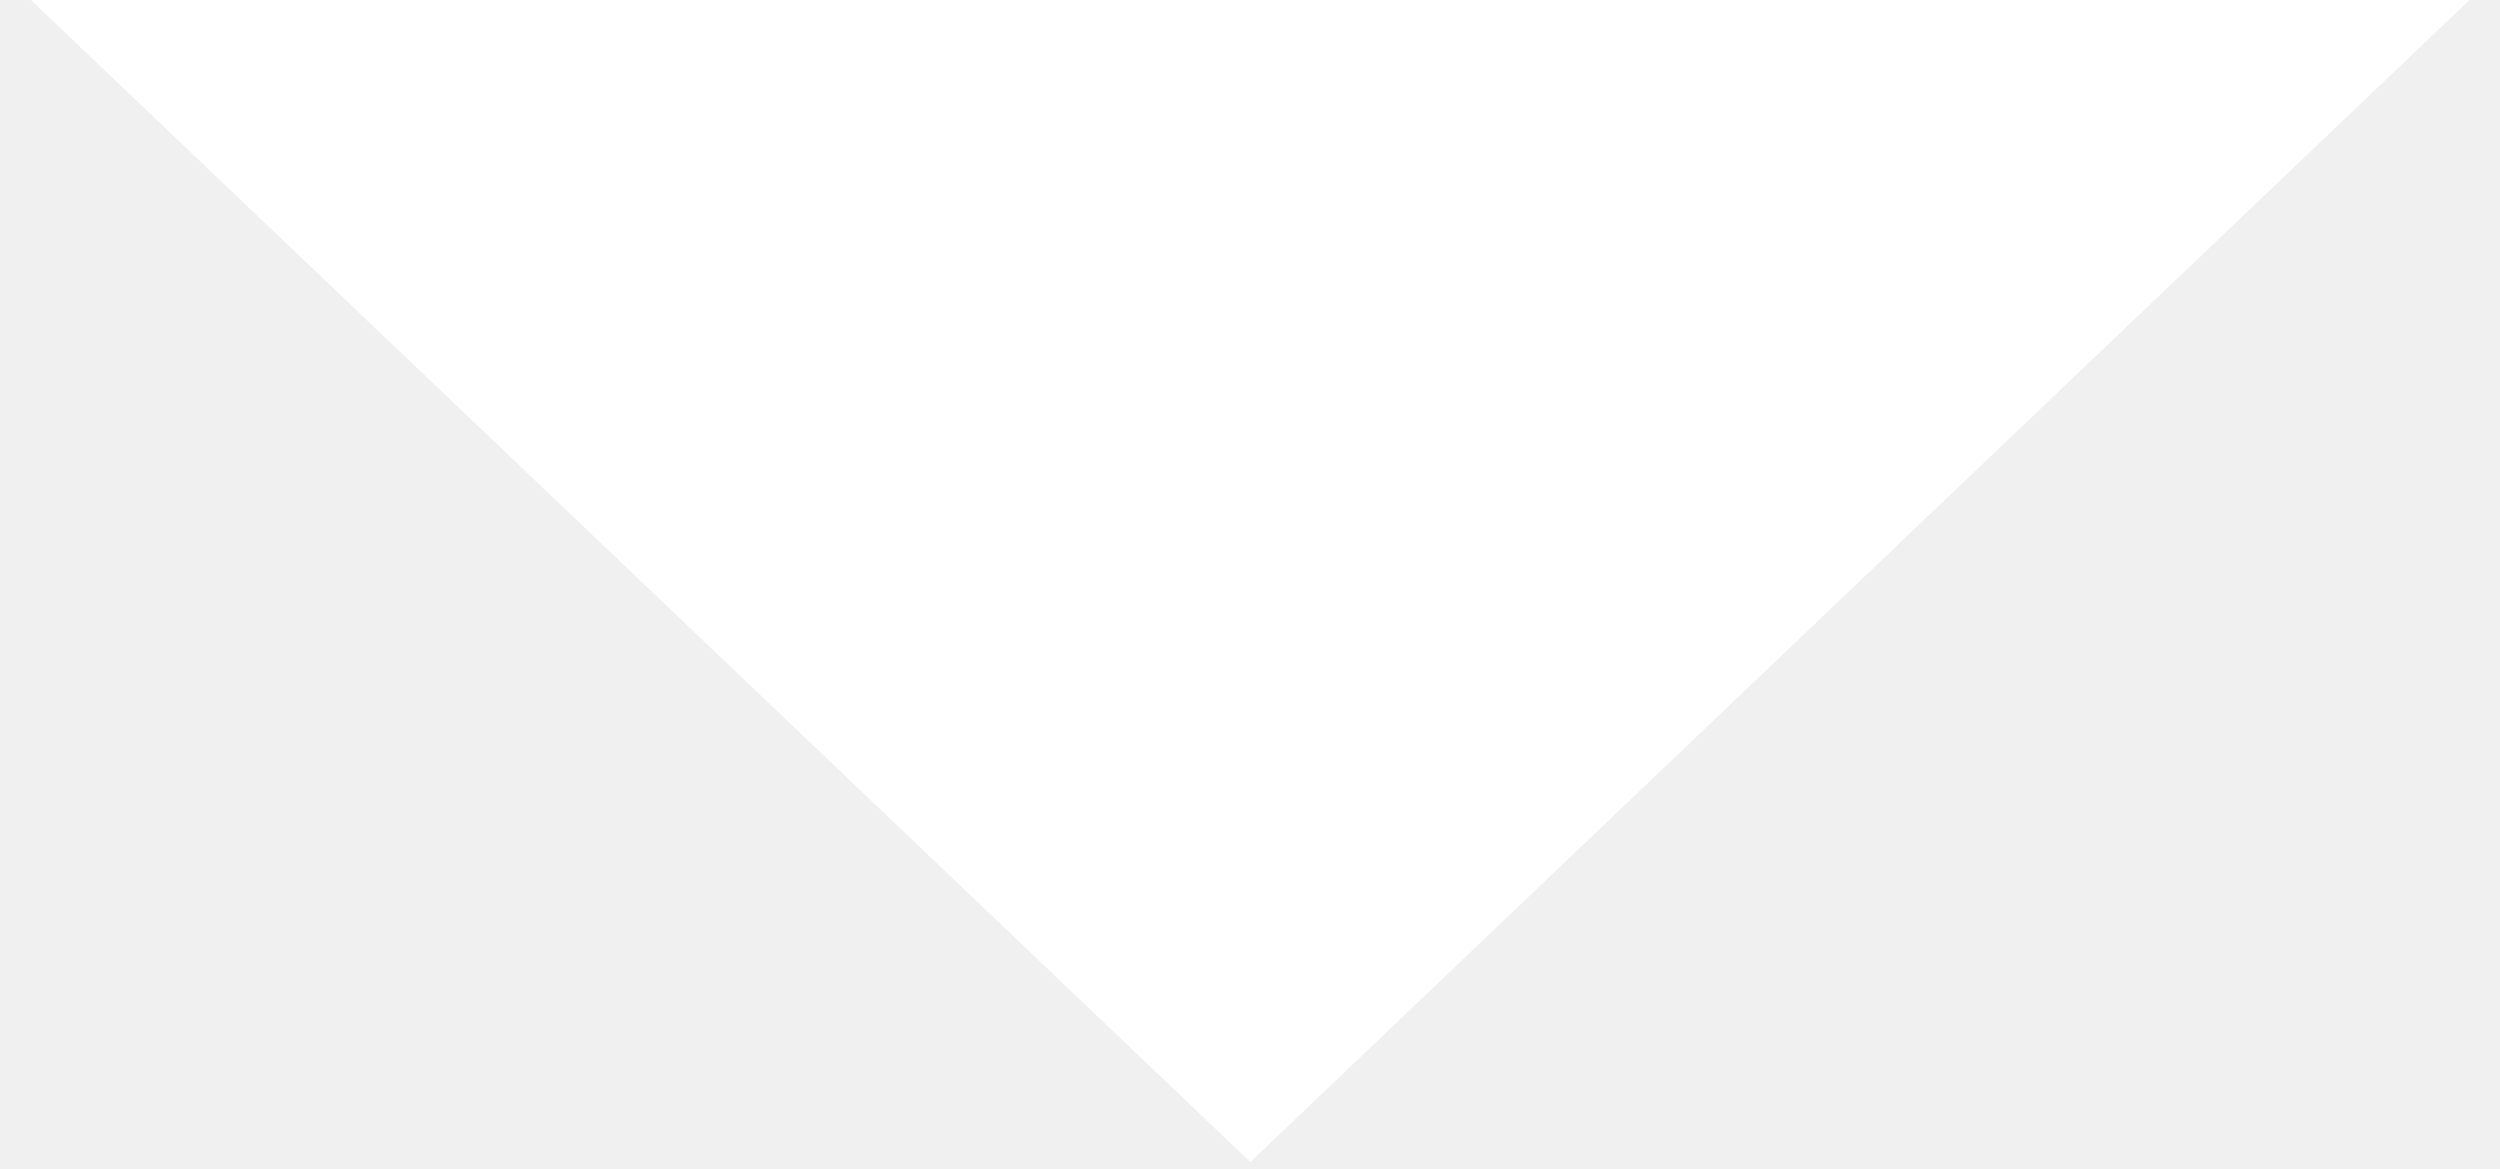
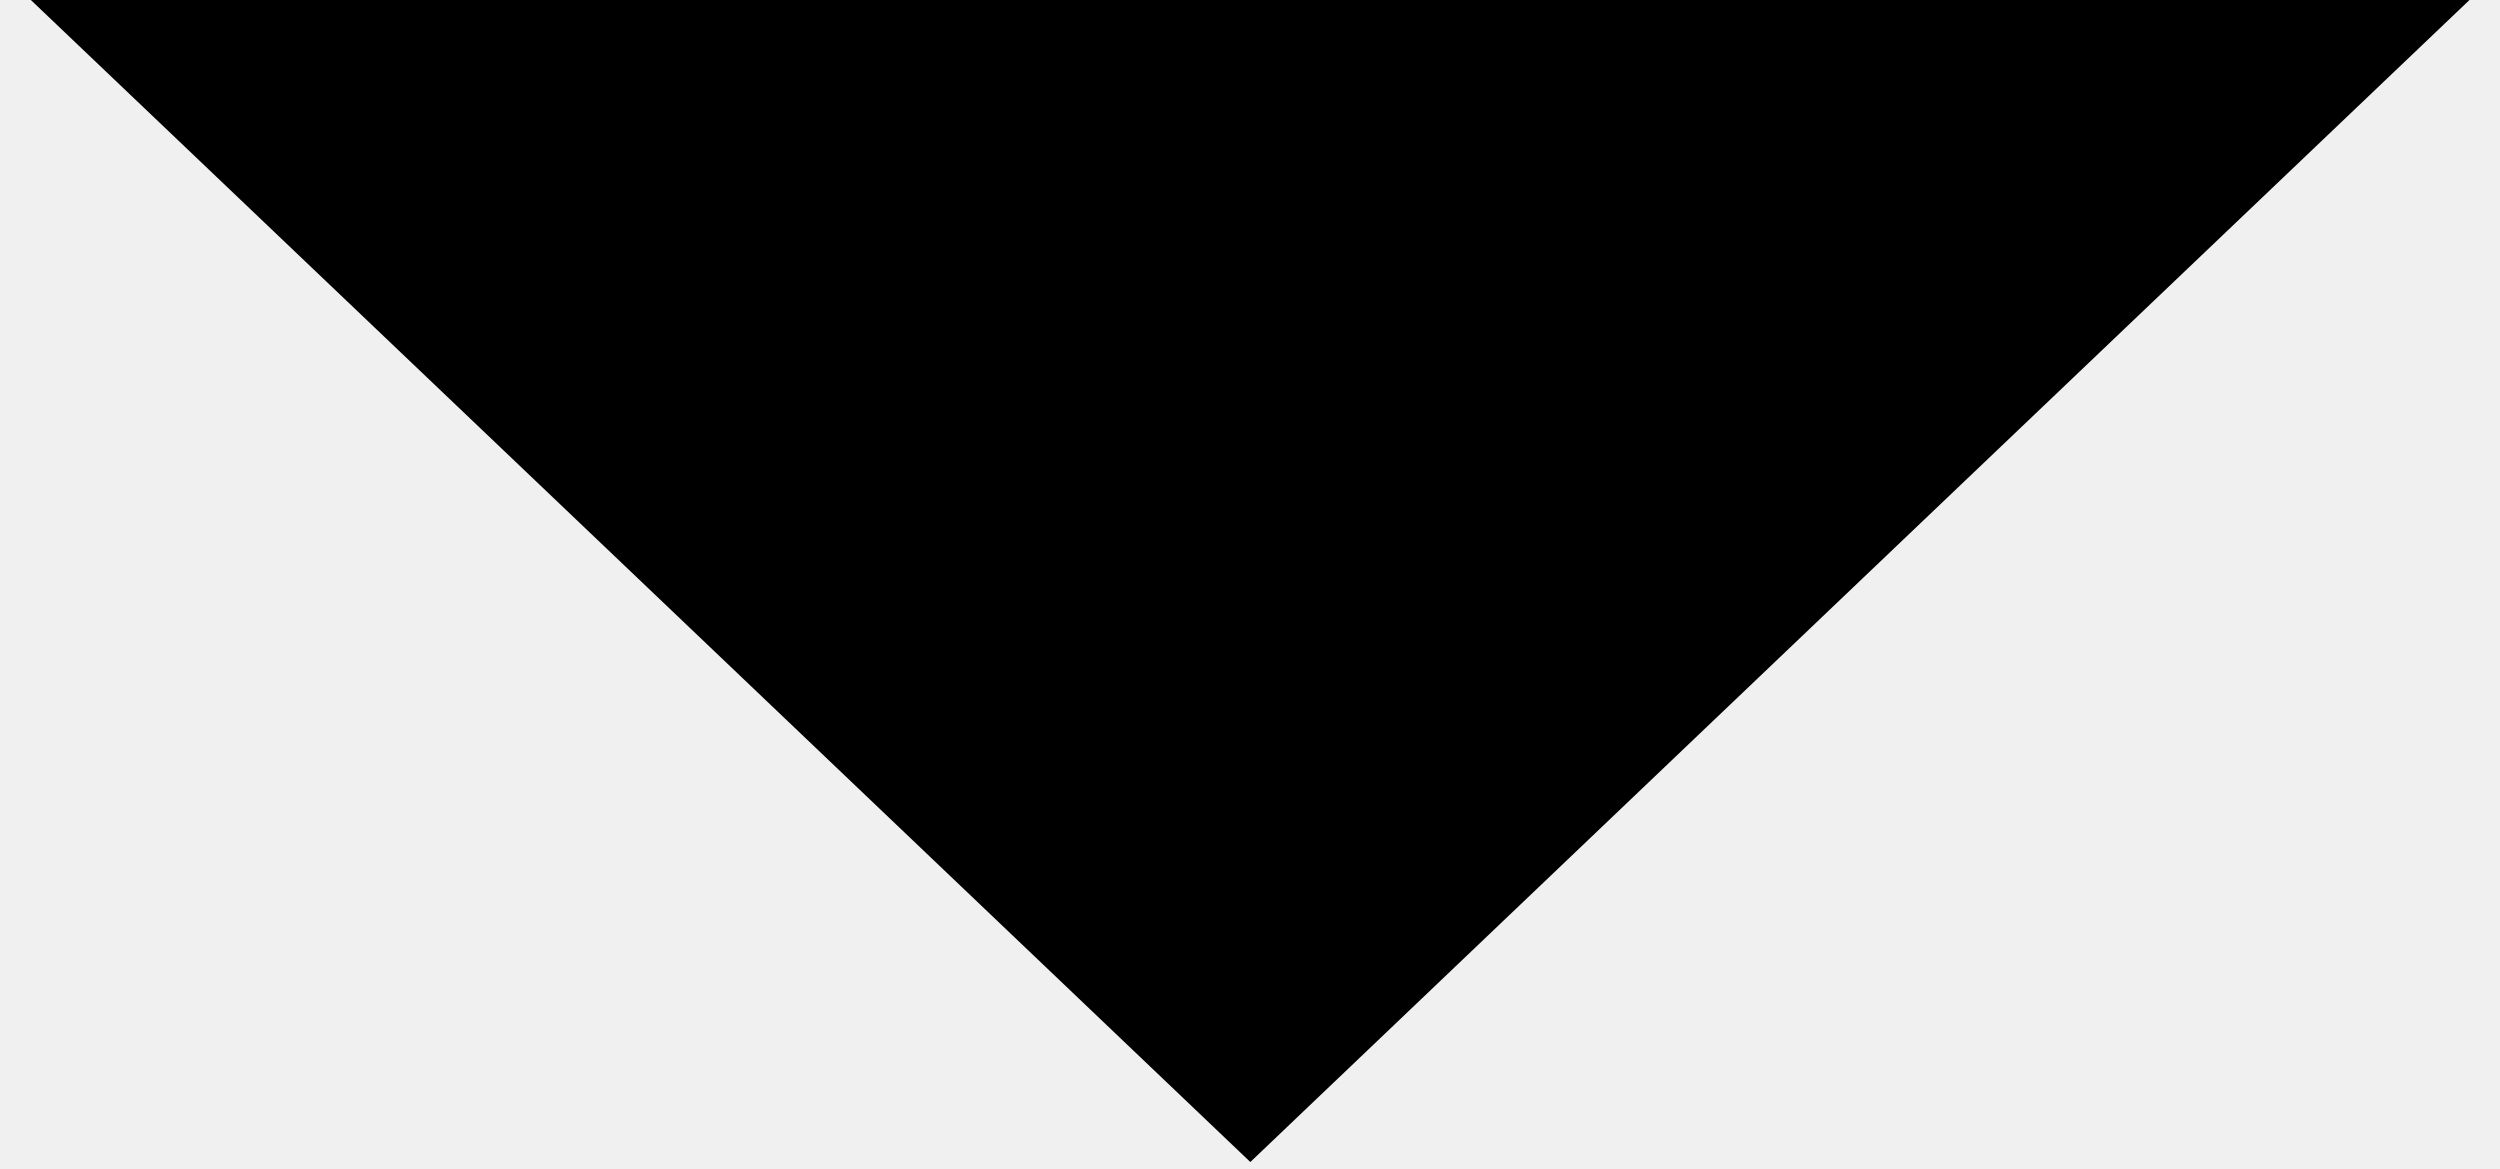
<svg xmlns="http://www.w3.org/2000/svg" width="77" height="36" viewBox="0 0 77 36" fill="none">
-   <path d="M0.95 0C25.99 0 51.02 0 76.06 0C63.65 11.82 51.25 23.65 38.51 35.79C25.77 23.65 13.36 11.82 0.95 0Z" fill="white" />
+   <g clip-path="url(#clip0_2_212)">
+     <mask id="mask0_2_212" style="mask-type:luminance" maskUnits="userSpaceOnUse" x="0" y="0" width="77" height="36">
+       <path d="M77 0H0V36H77V0Z" fill="white" />
+     </mask>
+     <g mask="url(#mask0_2_212)">
+       <path d="M0.95 0C25.99 0 51.02 0 76.06 0C63.65 11.82 51.25 23.65 38.51 35.79C25.77 23.65 13.36 11.82 0.95 0Z" fill="black" />
+     </g>
+   </g>
+   <defs>
+     <clipPath id="clip0_2_212">
+       <rect width="77" height="36" fill="white" />
+     </clipPath>
+   </defs>
</svg>
